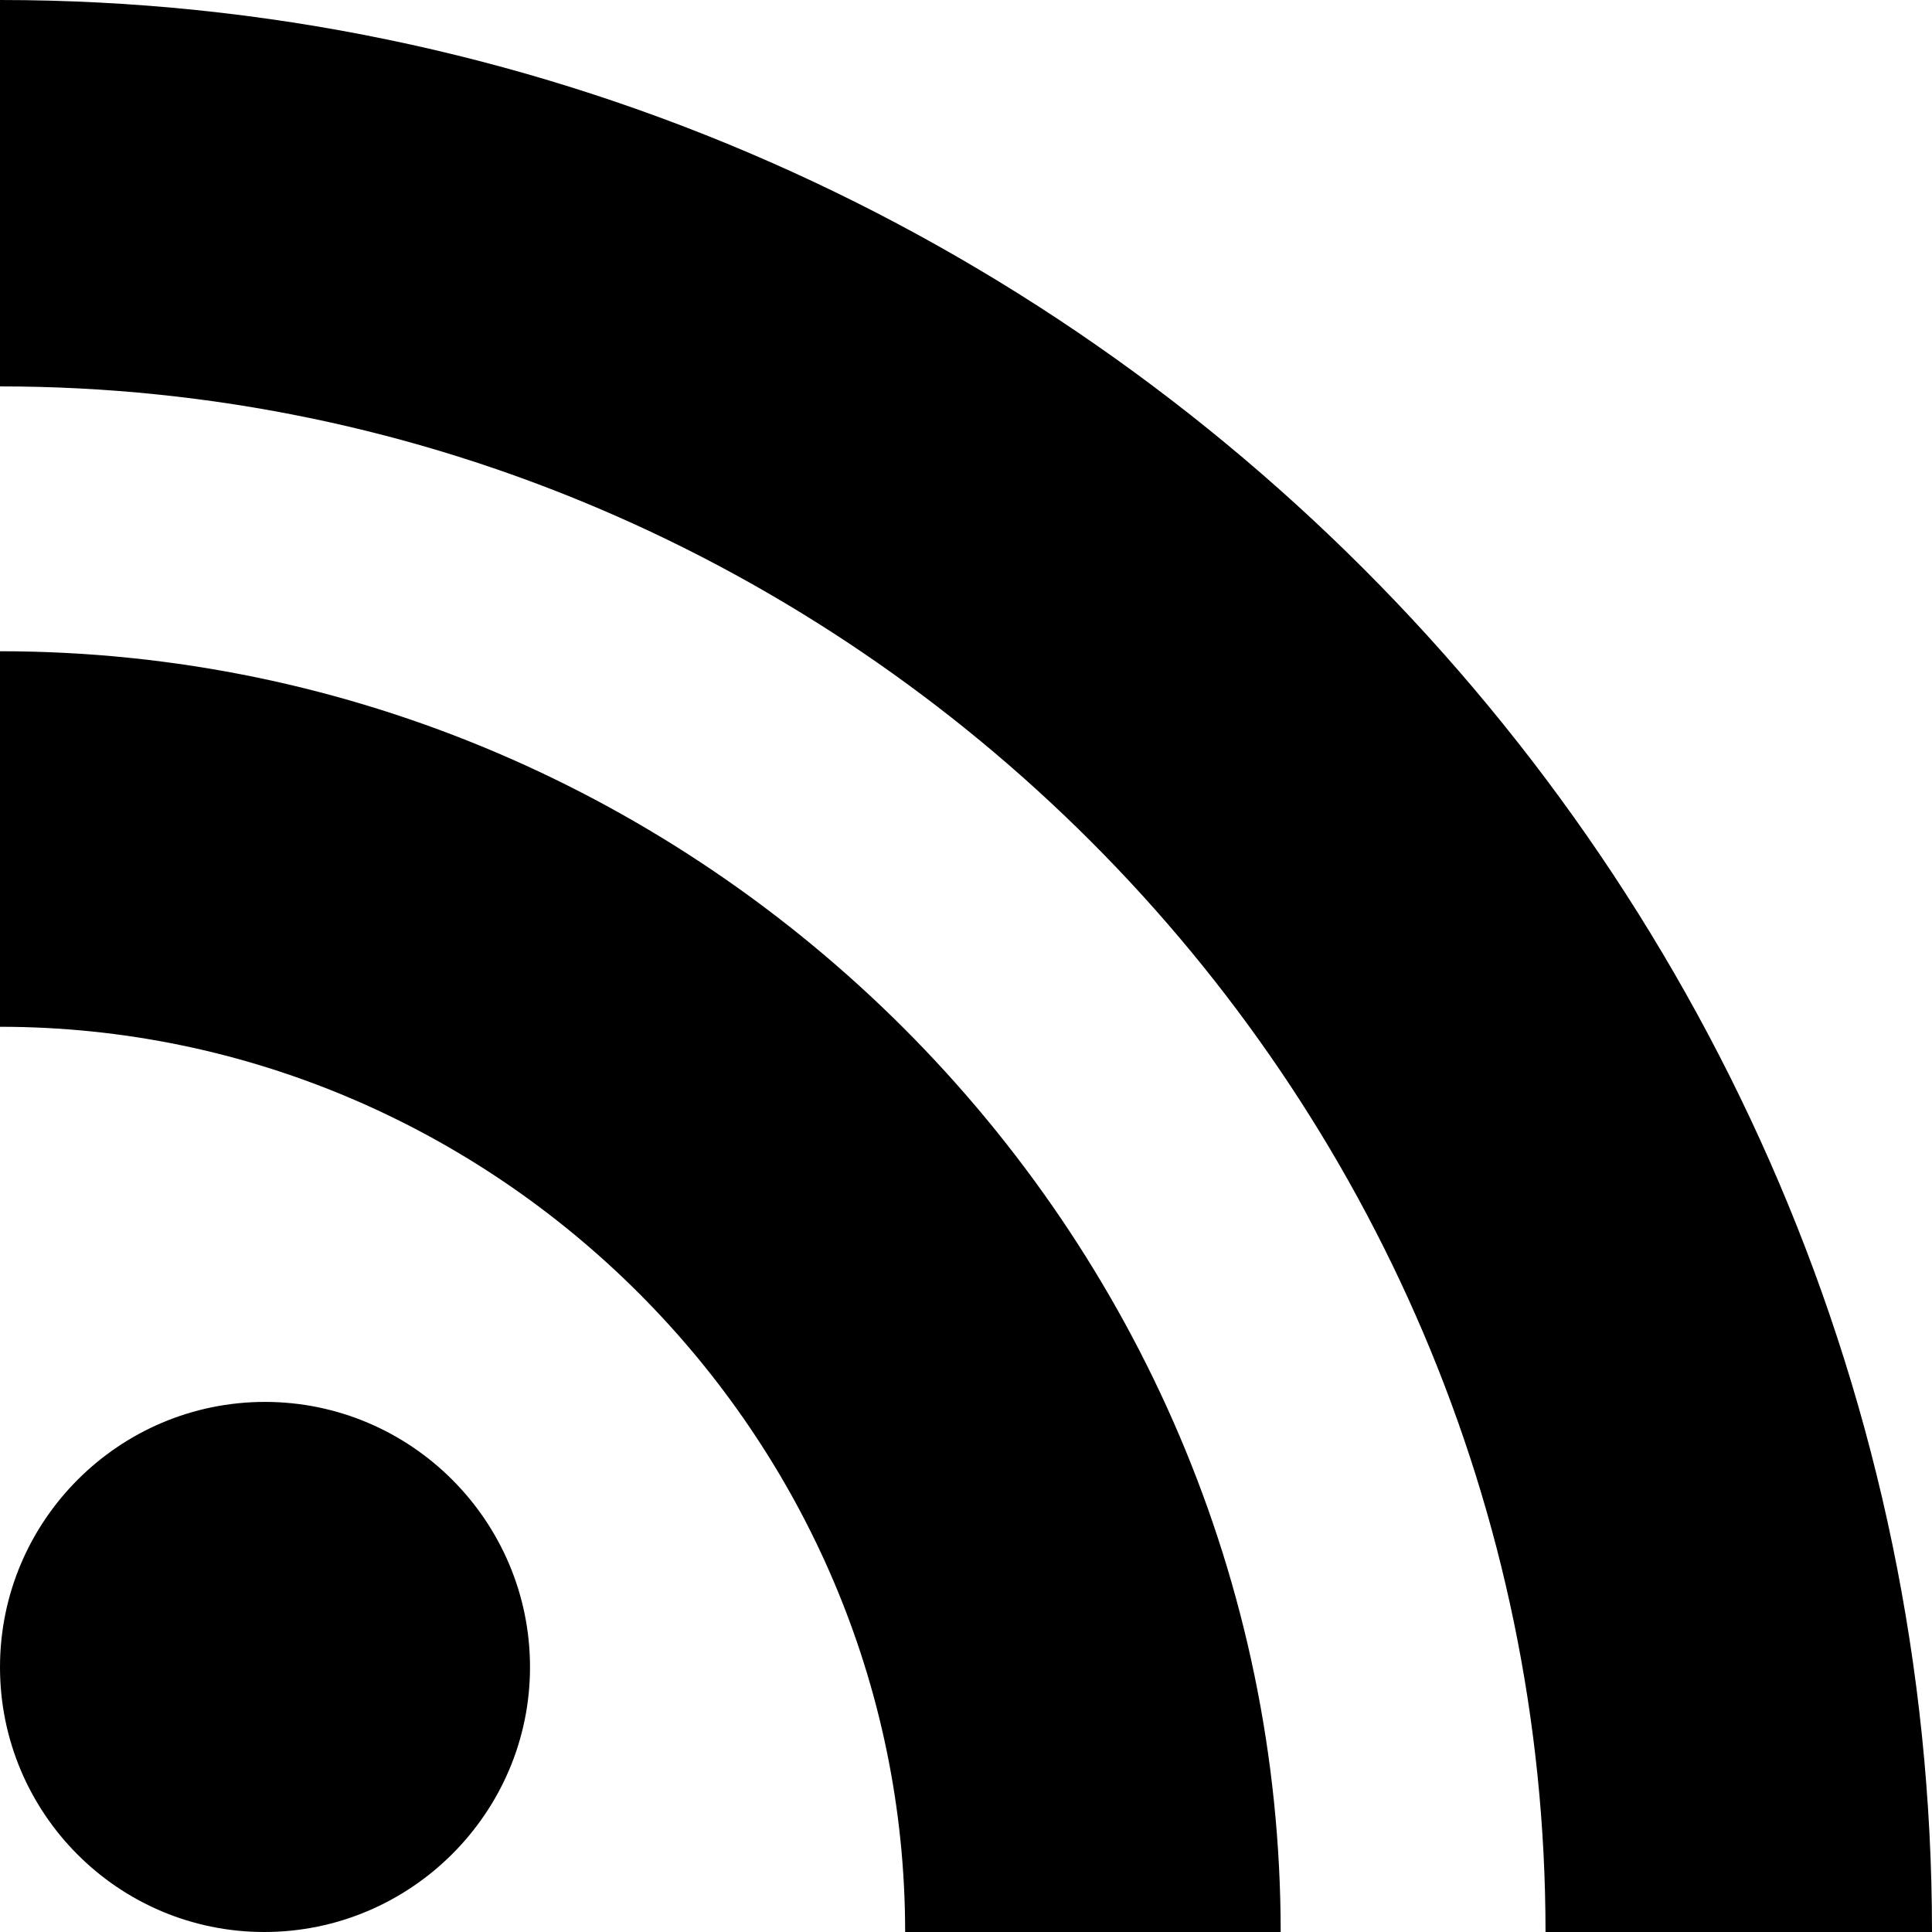
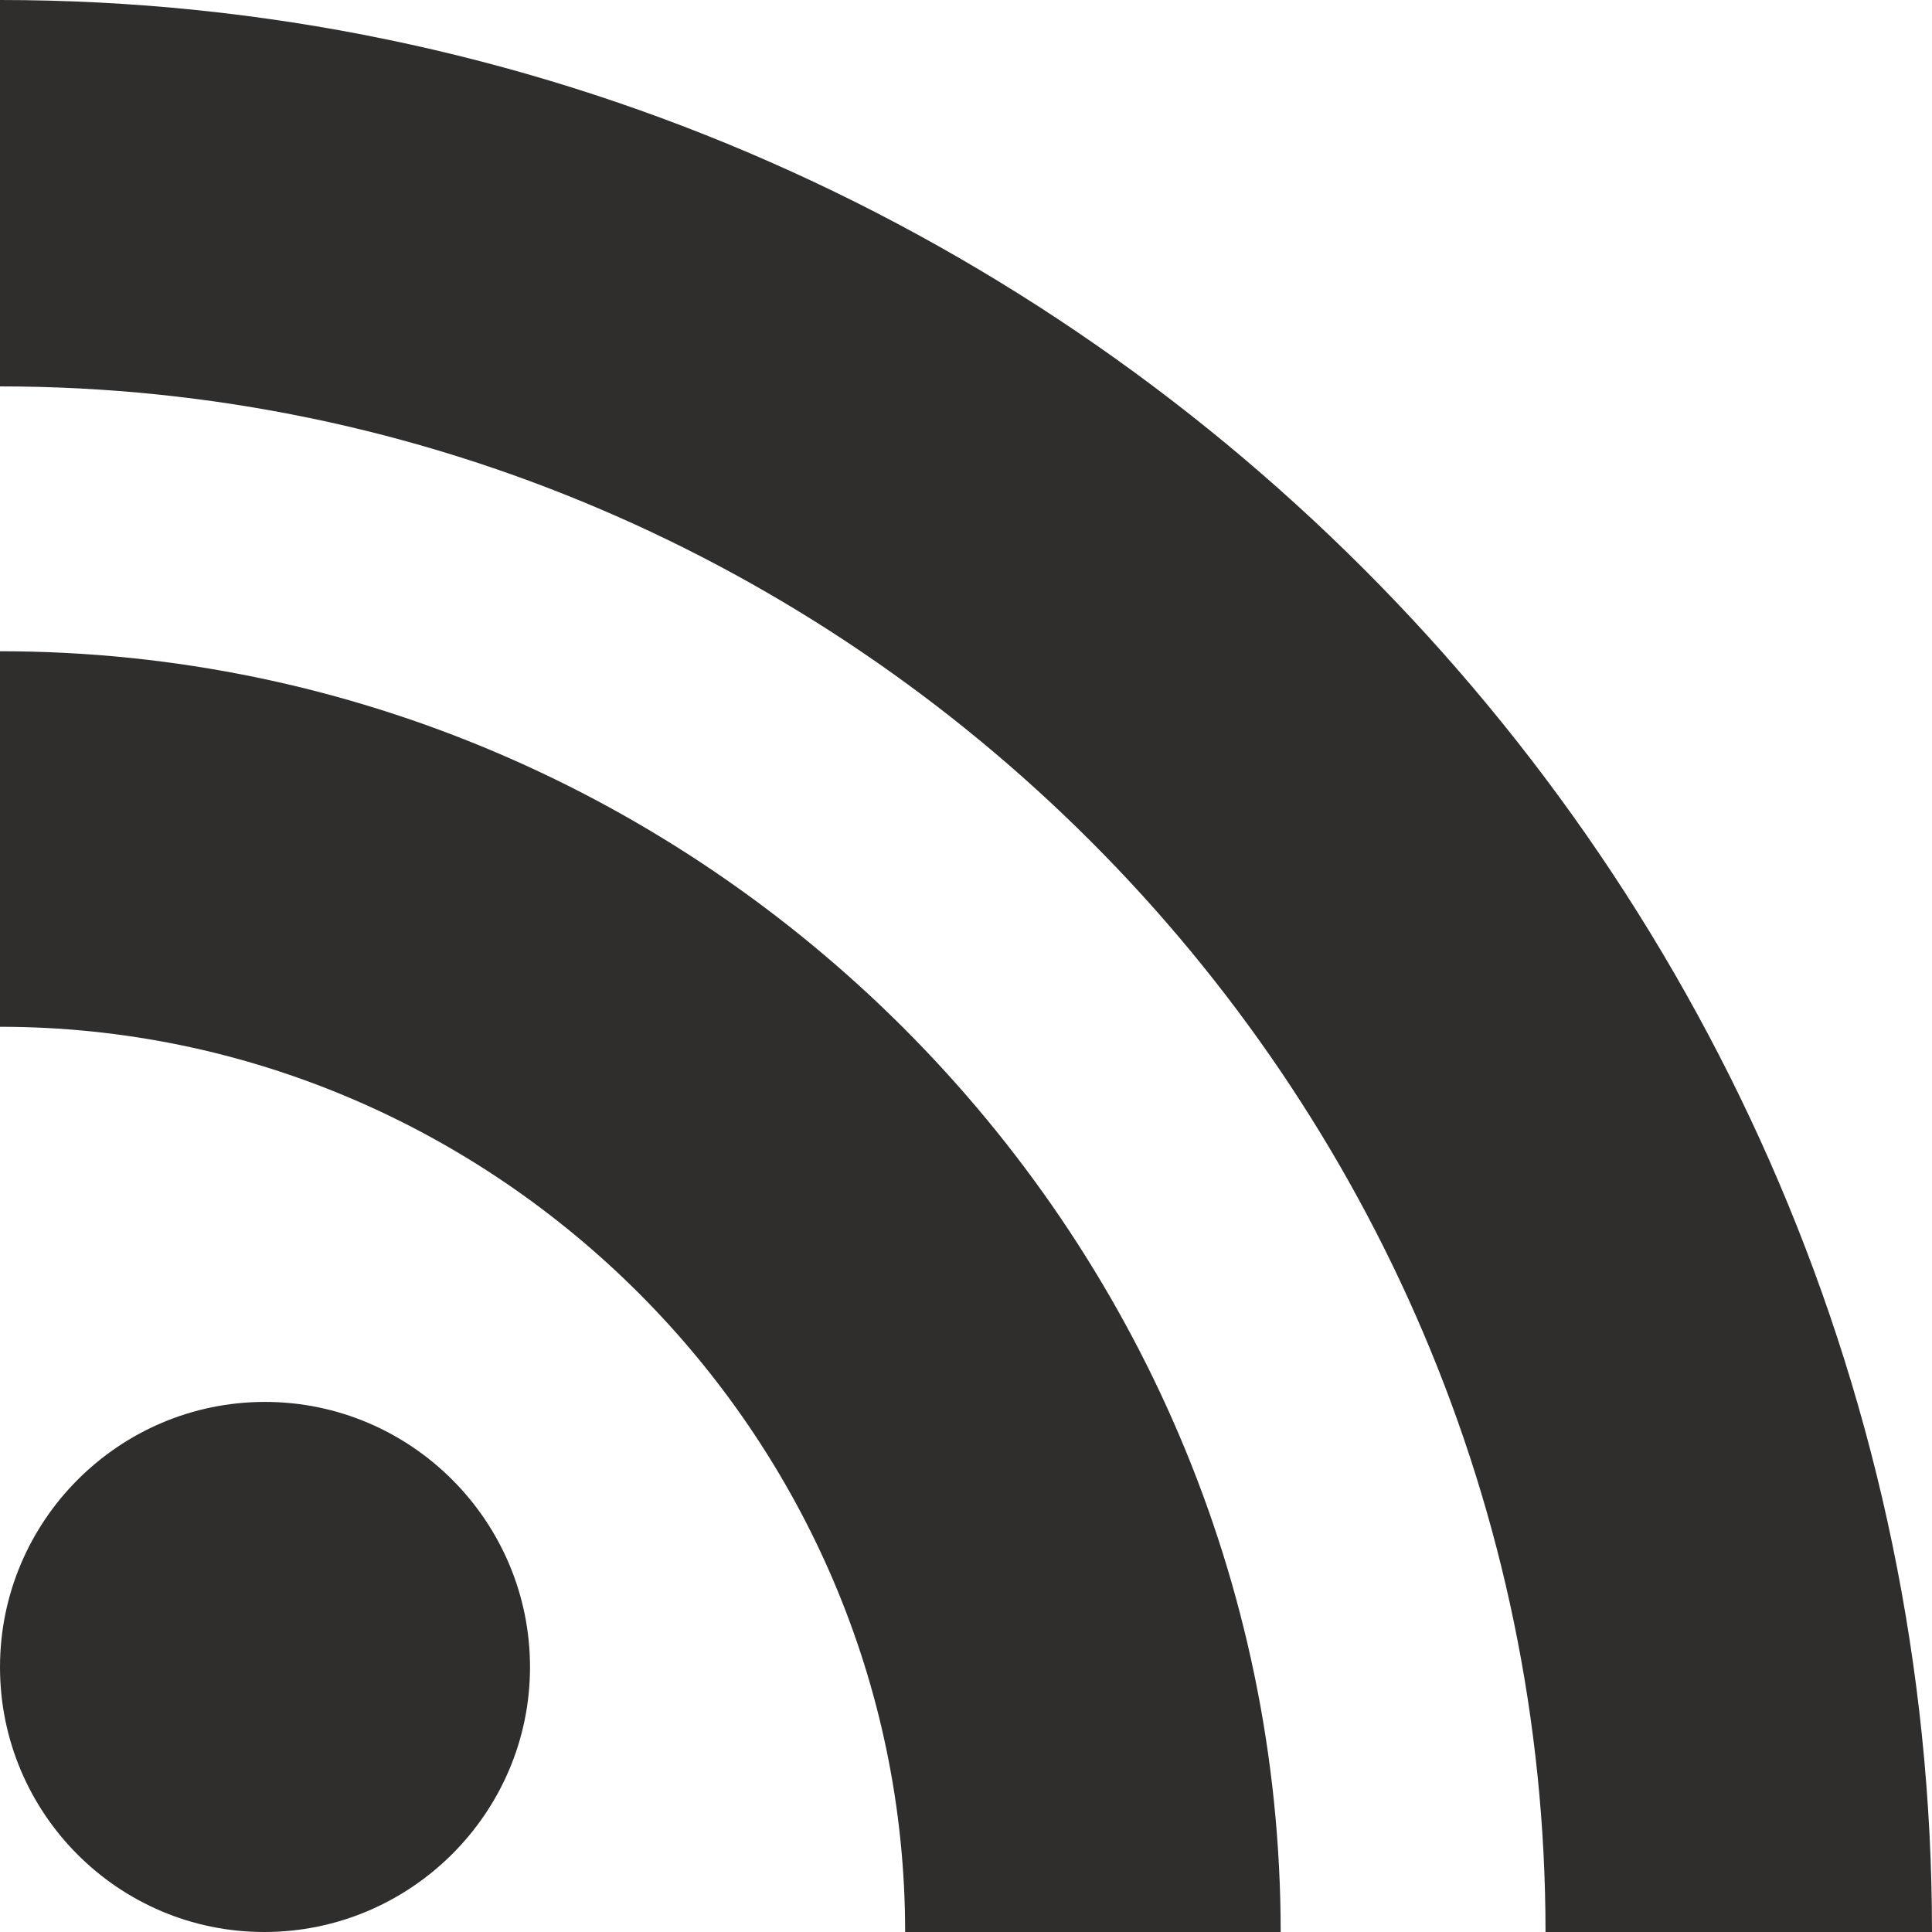
<svg xmlns="http://www.w3.org/2000/svg" role="img" viewBox="0 0 24 24">
-   <path d="M19.199 24C19.199 13.467 10.533 4.8 0 4.8V0c13.165 0 24 10.835 24 24h-4.801zM3.291 17.415c1.814 0 3.293 1.479 3.293 3.295 0 1.813-1.485 3.29-3.301 3.29C1.47 24 0 22.526 0 20.71s1.475-3.294 3.291-3.295zM15.909 24h-4.665c0-6.169-5.075-11.245-11.244-11.245V8.09c8.727 0 15.909 7.184 15.909 15.91z" />
+   <path fill="#2f2e2d" d="M19.199 24C19.199 13.467 10.533 4.8 0 4.8V0c13.165 0 24 10.835 24 24h-4.801zM3.291 17.415c1.814 0 3.293 1.479 3.293 3.295 0 1.813-1.485 3.29-3.301 3.29C1.47 24 0 22.526 0 20.71s1.475-3.294 3.291-3.295zM15.909 24h-4.665c0-6.169-5.075-11.245-11.244-11.245V8.09c8.727 0 15.909 7.184 15.909 15.91z" />
</svg>
